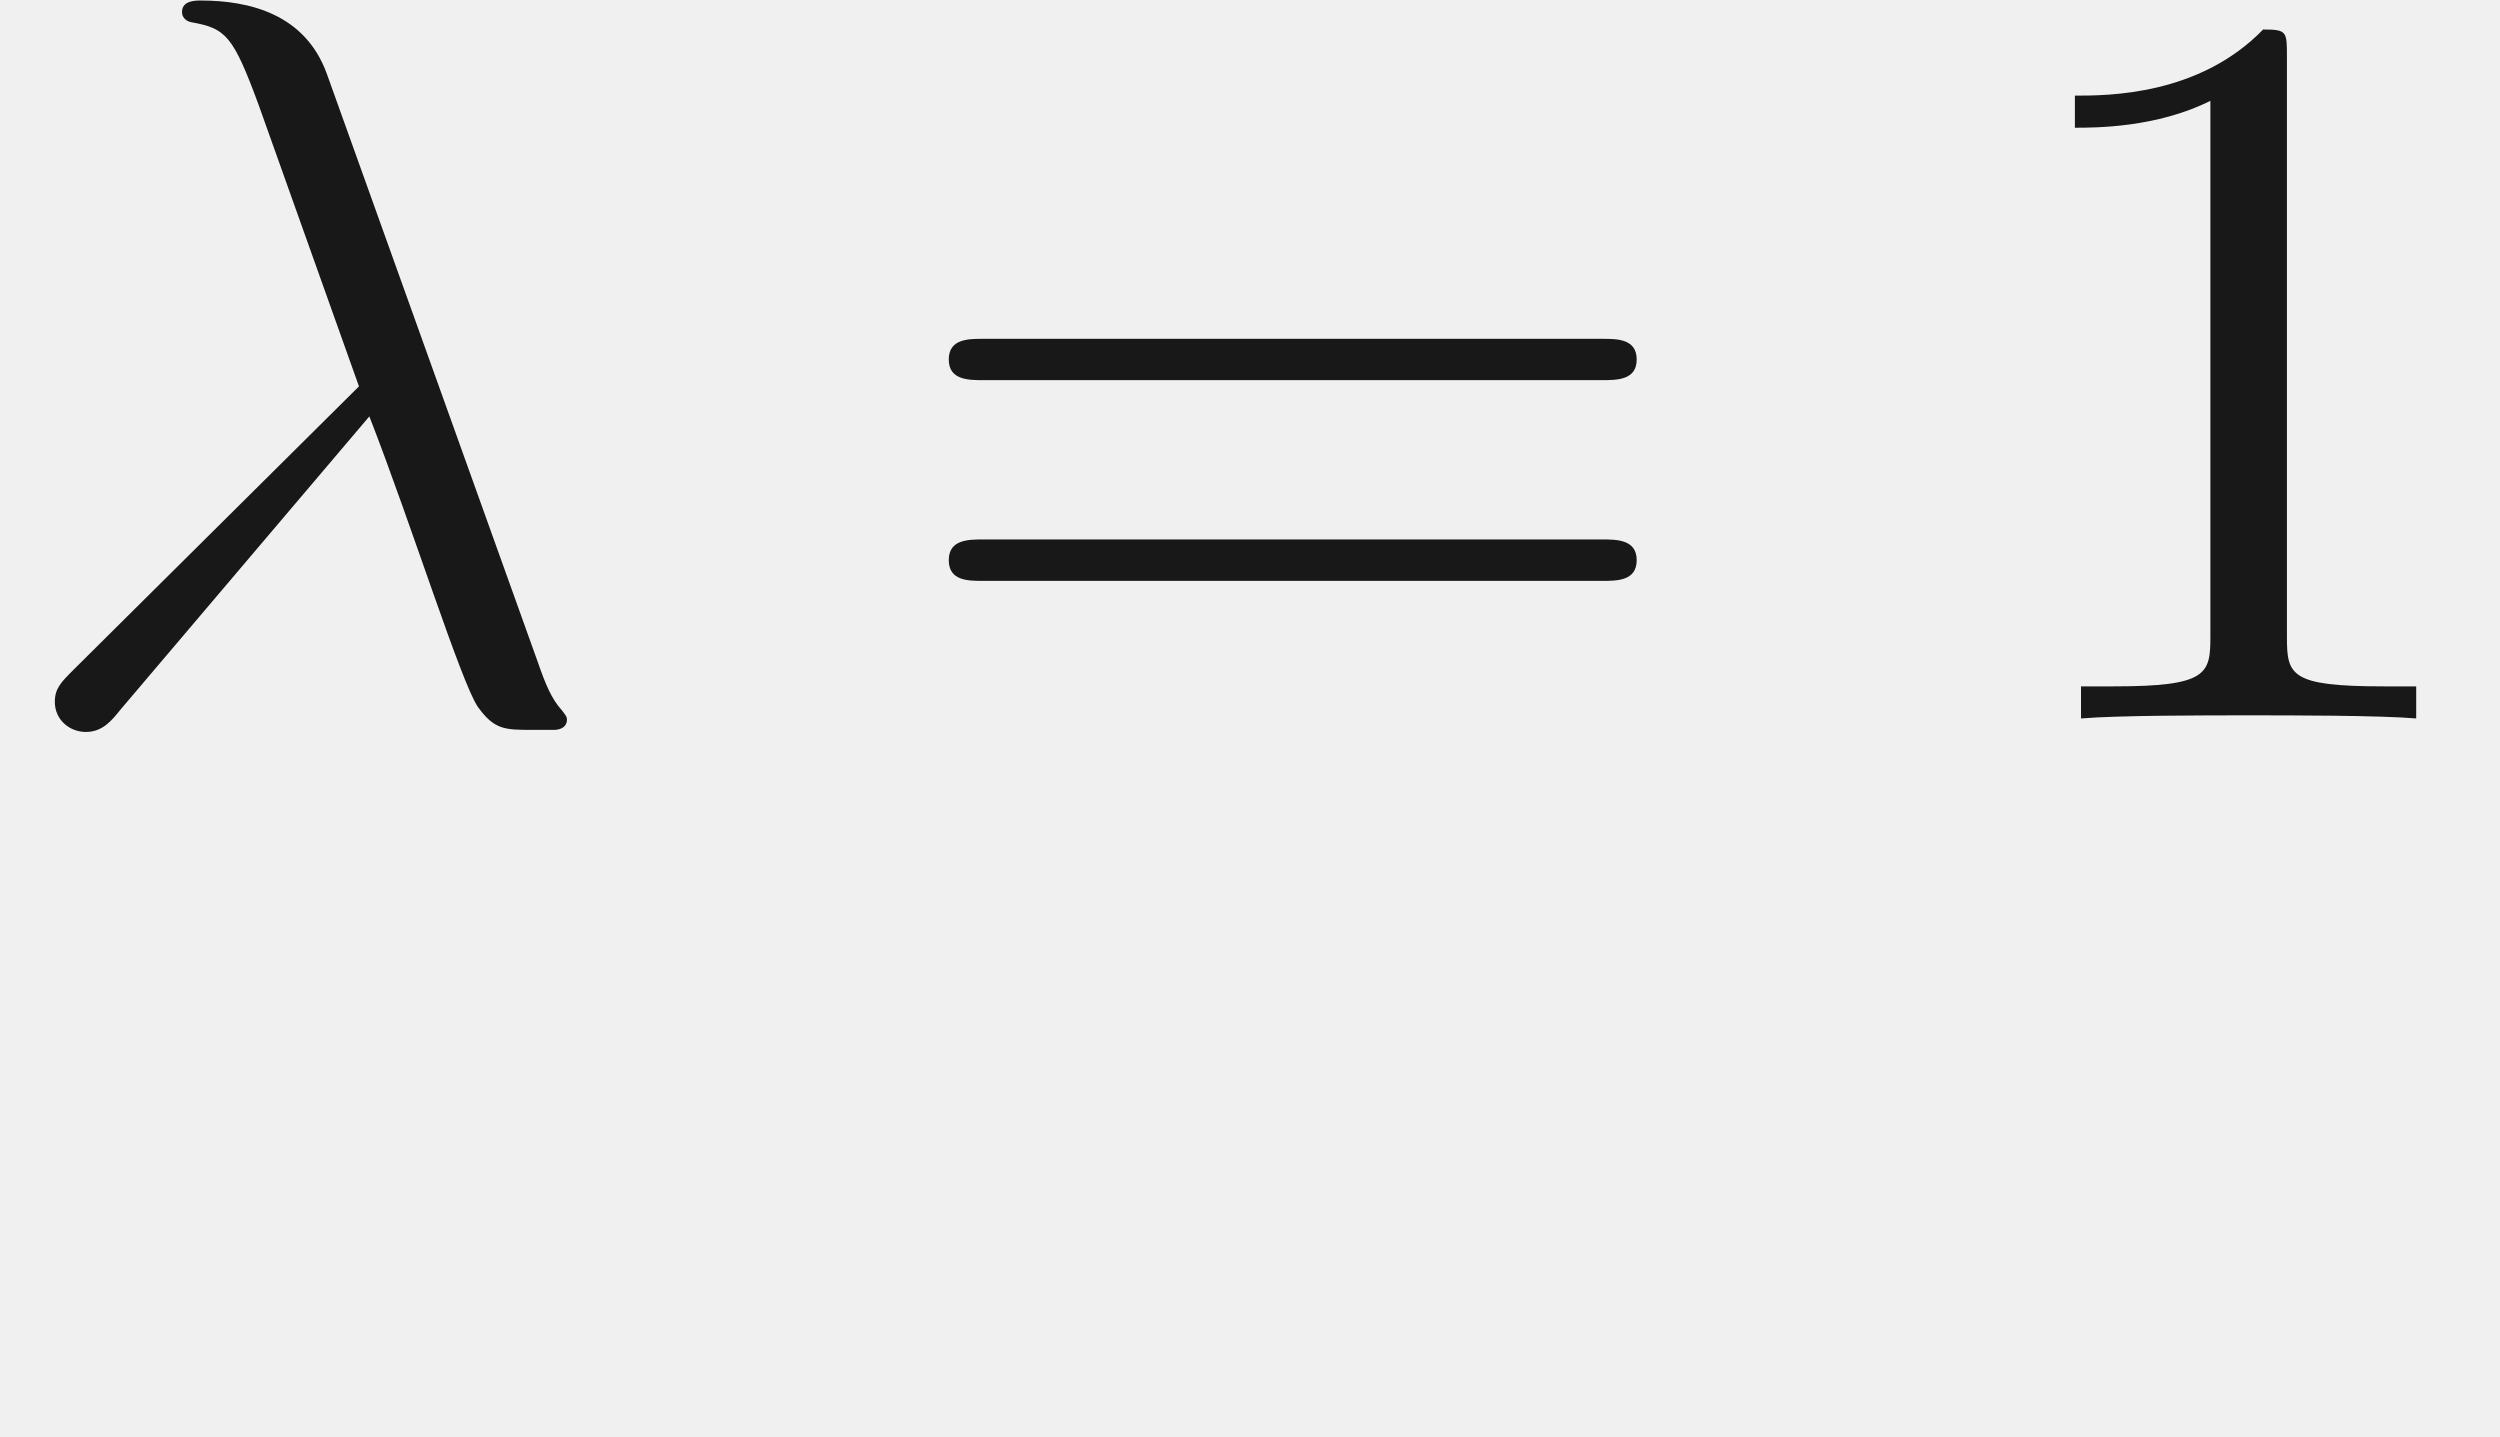
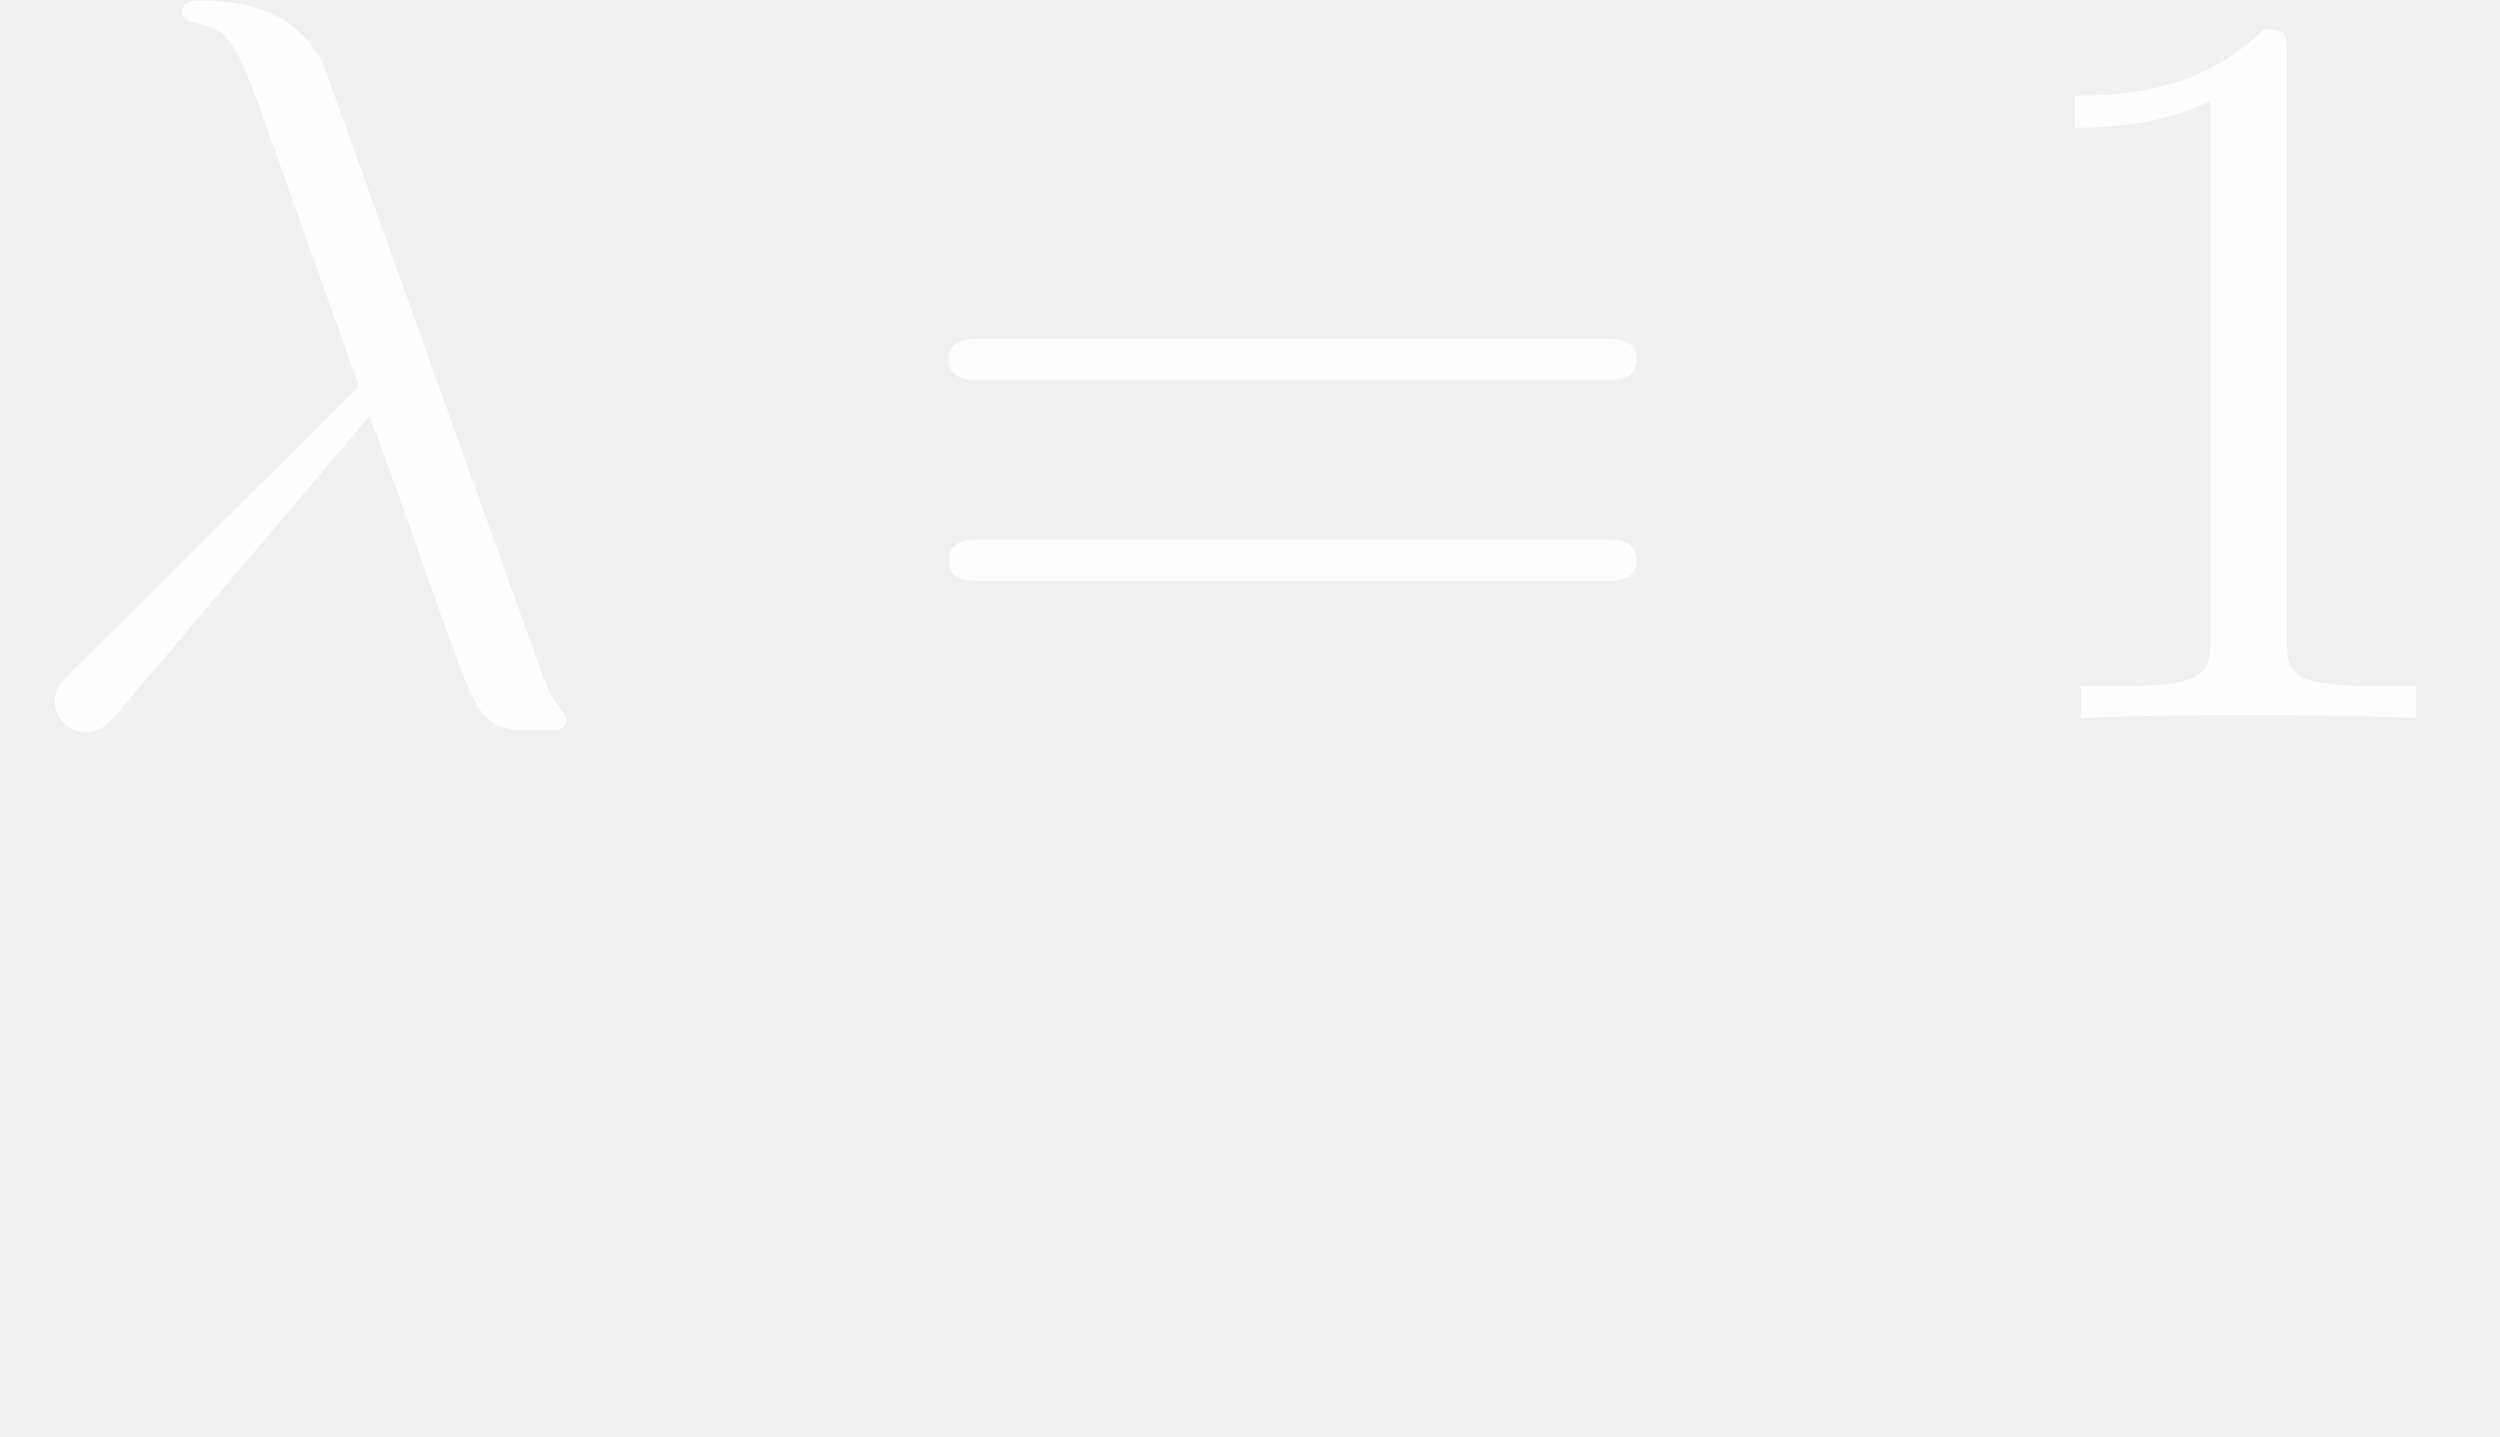
<svg xmlns="http://www.w3.org/2000/svg" xmlns:ns1="http://github.com/leegao/readme2tex/" xmlns:xlink="http://www.w3.org/1999/xlink" height="13.837pt" ns1:offset="3.552713678800501e-15" version="1.1" viewBox="-52.075 -68.956 24.076 13.837" width="24.076pt">
  <defs>
    <path d="M2.929 -6.376C2.929 -6.615 2.929 -6.635 2.7 -6.635C2.082 -5.998 1.205 -5.998 0.887 -5.998V-5.689C1.086 -5.689 1.674 -5.689 2.192 -5.948V-0.787C2.192 -0.428 2.162 -0.309 1.265 -0.309H0.946V0C1.295 -0.03 2.162 -0.03 2.56 -0.03S3.826 -0.03 4.174 0V-0.309H3.856C2.959 -0.309 2.929 -0.418 2.929 -0.787V-6.376Z" id="g1-49" />
    <path d="M6.844 -3.258C6.994 -3.258 7.183 -3.258 7.183 -3.457S6.994 -3.656 6.854 -3.656H0.887C0.747 -3.656 0.558 -3.656 0.558 -3.457S0.747 -3.258 0.897 -3.258H6.844ZM6.854 -1.325C6.994 -1.325 7.183 -1.325 7.183 -1.524S6.994 -1.724 6.844 -1.724H0.897C0.747 -1.724 0.558 -1.724 0.558 -1.524S0.747 -1.325 0.887 -1.325H6.854Z" id="g1-61" />
    <path d="M3.318 -0.757C3.357 -0.359 3.626 0.06 4.095 0.06C4.304 0.06 4.912 -0.08 4.912 -0.887V-1.445H4.663V-0.887C4.663 -0.309 4.413 -0.249 4.304 -0.249C3.975 -0.249 3.935 -0.697 3.935 -0.747V-2.74C3.935 -3.158 3.935 -3.547 3.577 -3.915C3.188 -4.304 2.69 -4.463 2.212 -4.463C1.395 -4.463 0.707 -3.995 0.707 -3.337C0.707 -3.039 0.907 -2.869 1.166 -2.869C1.445 -2.869 1.624 -3.068 1.624 -3.328C1.624 -3.447 1.574 -3.776 1.116 -3.786C1.385 -4.134 1.873 -4.244 2.192 -4.244C2.68 -4.244 3.248 -3.856 3.248 -2.969V-2.6C2.74 -2.57 2.042 -2.54 1.415 -2.242C0.667 -1.903 0.418 -1.385 0.418 -0.946C0.418 -0.139 1.385 0.11 2.012 0.11C2.67 0.11 3.128 -0.289 3.318 -0.757ZM3.248 -2.391V-1.395C3.248 -0.448 2.531 -0.11 2.082 -0.11C1.594 -0.11 1.186 -0.458 1.186 -0.956C1.186 -1.504 1.604 -2.331 3.248 -2.391Z" id="g1-97" />
    <path d="M3.557 -2.909C3.965 -1.863 4.443 -0.339 4.603 -0.11C4.762 0.11 4.862 0.11 5.131 0.11H5.35C5.45 0.1 5.46 0.04 5.46 0.01S5.44 -0.04 5.41 -0.08C5.31 -0.189 5.25 -0.339 5.181 -0.538L3.148 -6.207C2.939 -6.785 2.401 -6.914 1.933 -6.914C1.883 -6.914 1.753 -6.914 1.753 -6.804C1.753 -6.725 1.833 -6.705 1.843 -6.705C2.172 -6.645 2.242 -6.585 2.491 -5.908L3.457 -3.198L0.707 -0.468C0.588 -0.349 0.528 -0.289 0.528 -0.159C0.528 0.01 0.667 0.13 0.827 0.13S1.076 0.02 1.156 -0.08L3.557 -2.909Z" id="g0-21" />
  </defs>
-   <g fill-opacity="0.9" id="page1">
+   <g fill-opacity="0.9" id="page1" fill="#FFFFFF">
    <use x="-52.075" y="-62.037" xlink:href="#g0-21" />
    <use x="-43.496" y="-62.037" xlink:href="#g1-61" />
    <use x="-32.98" y="-62.037" xlink:href="#g1-49" />
  </g>
</svg>
